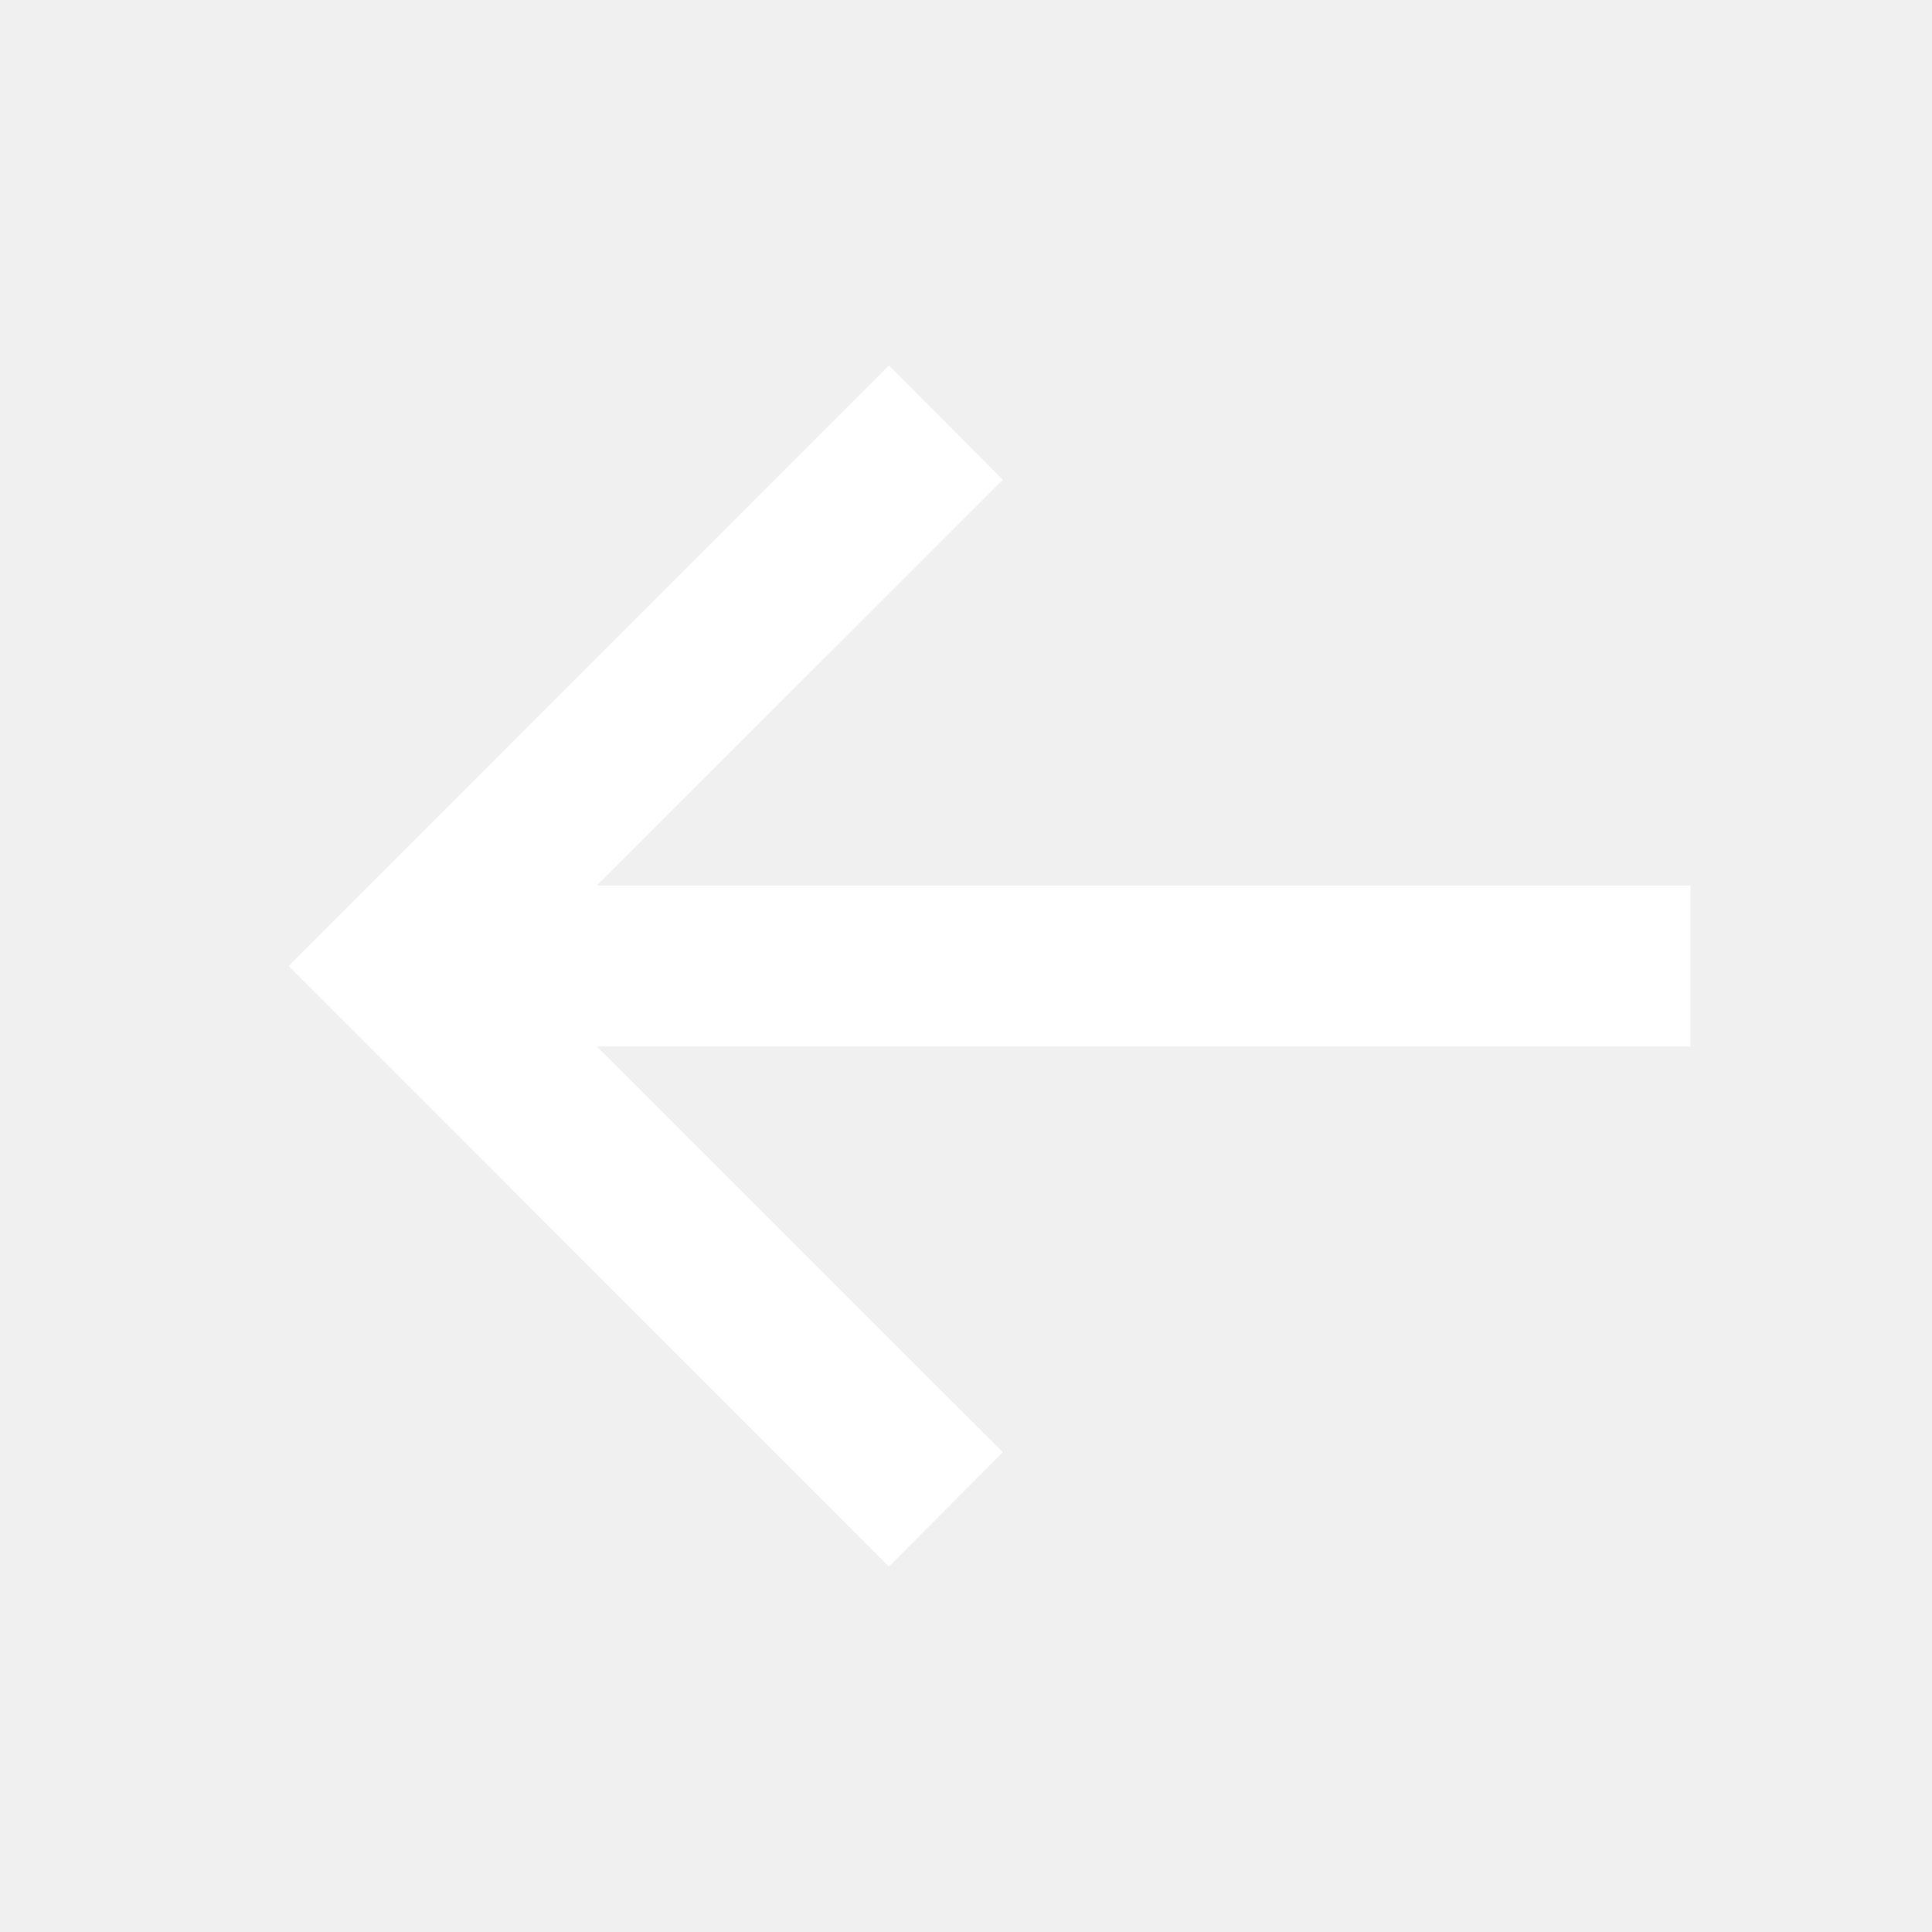
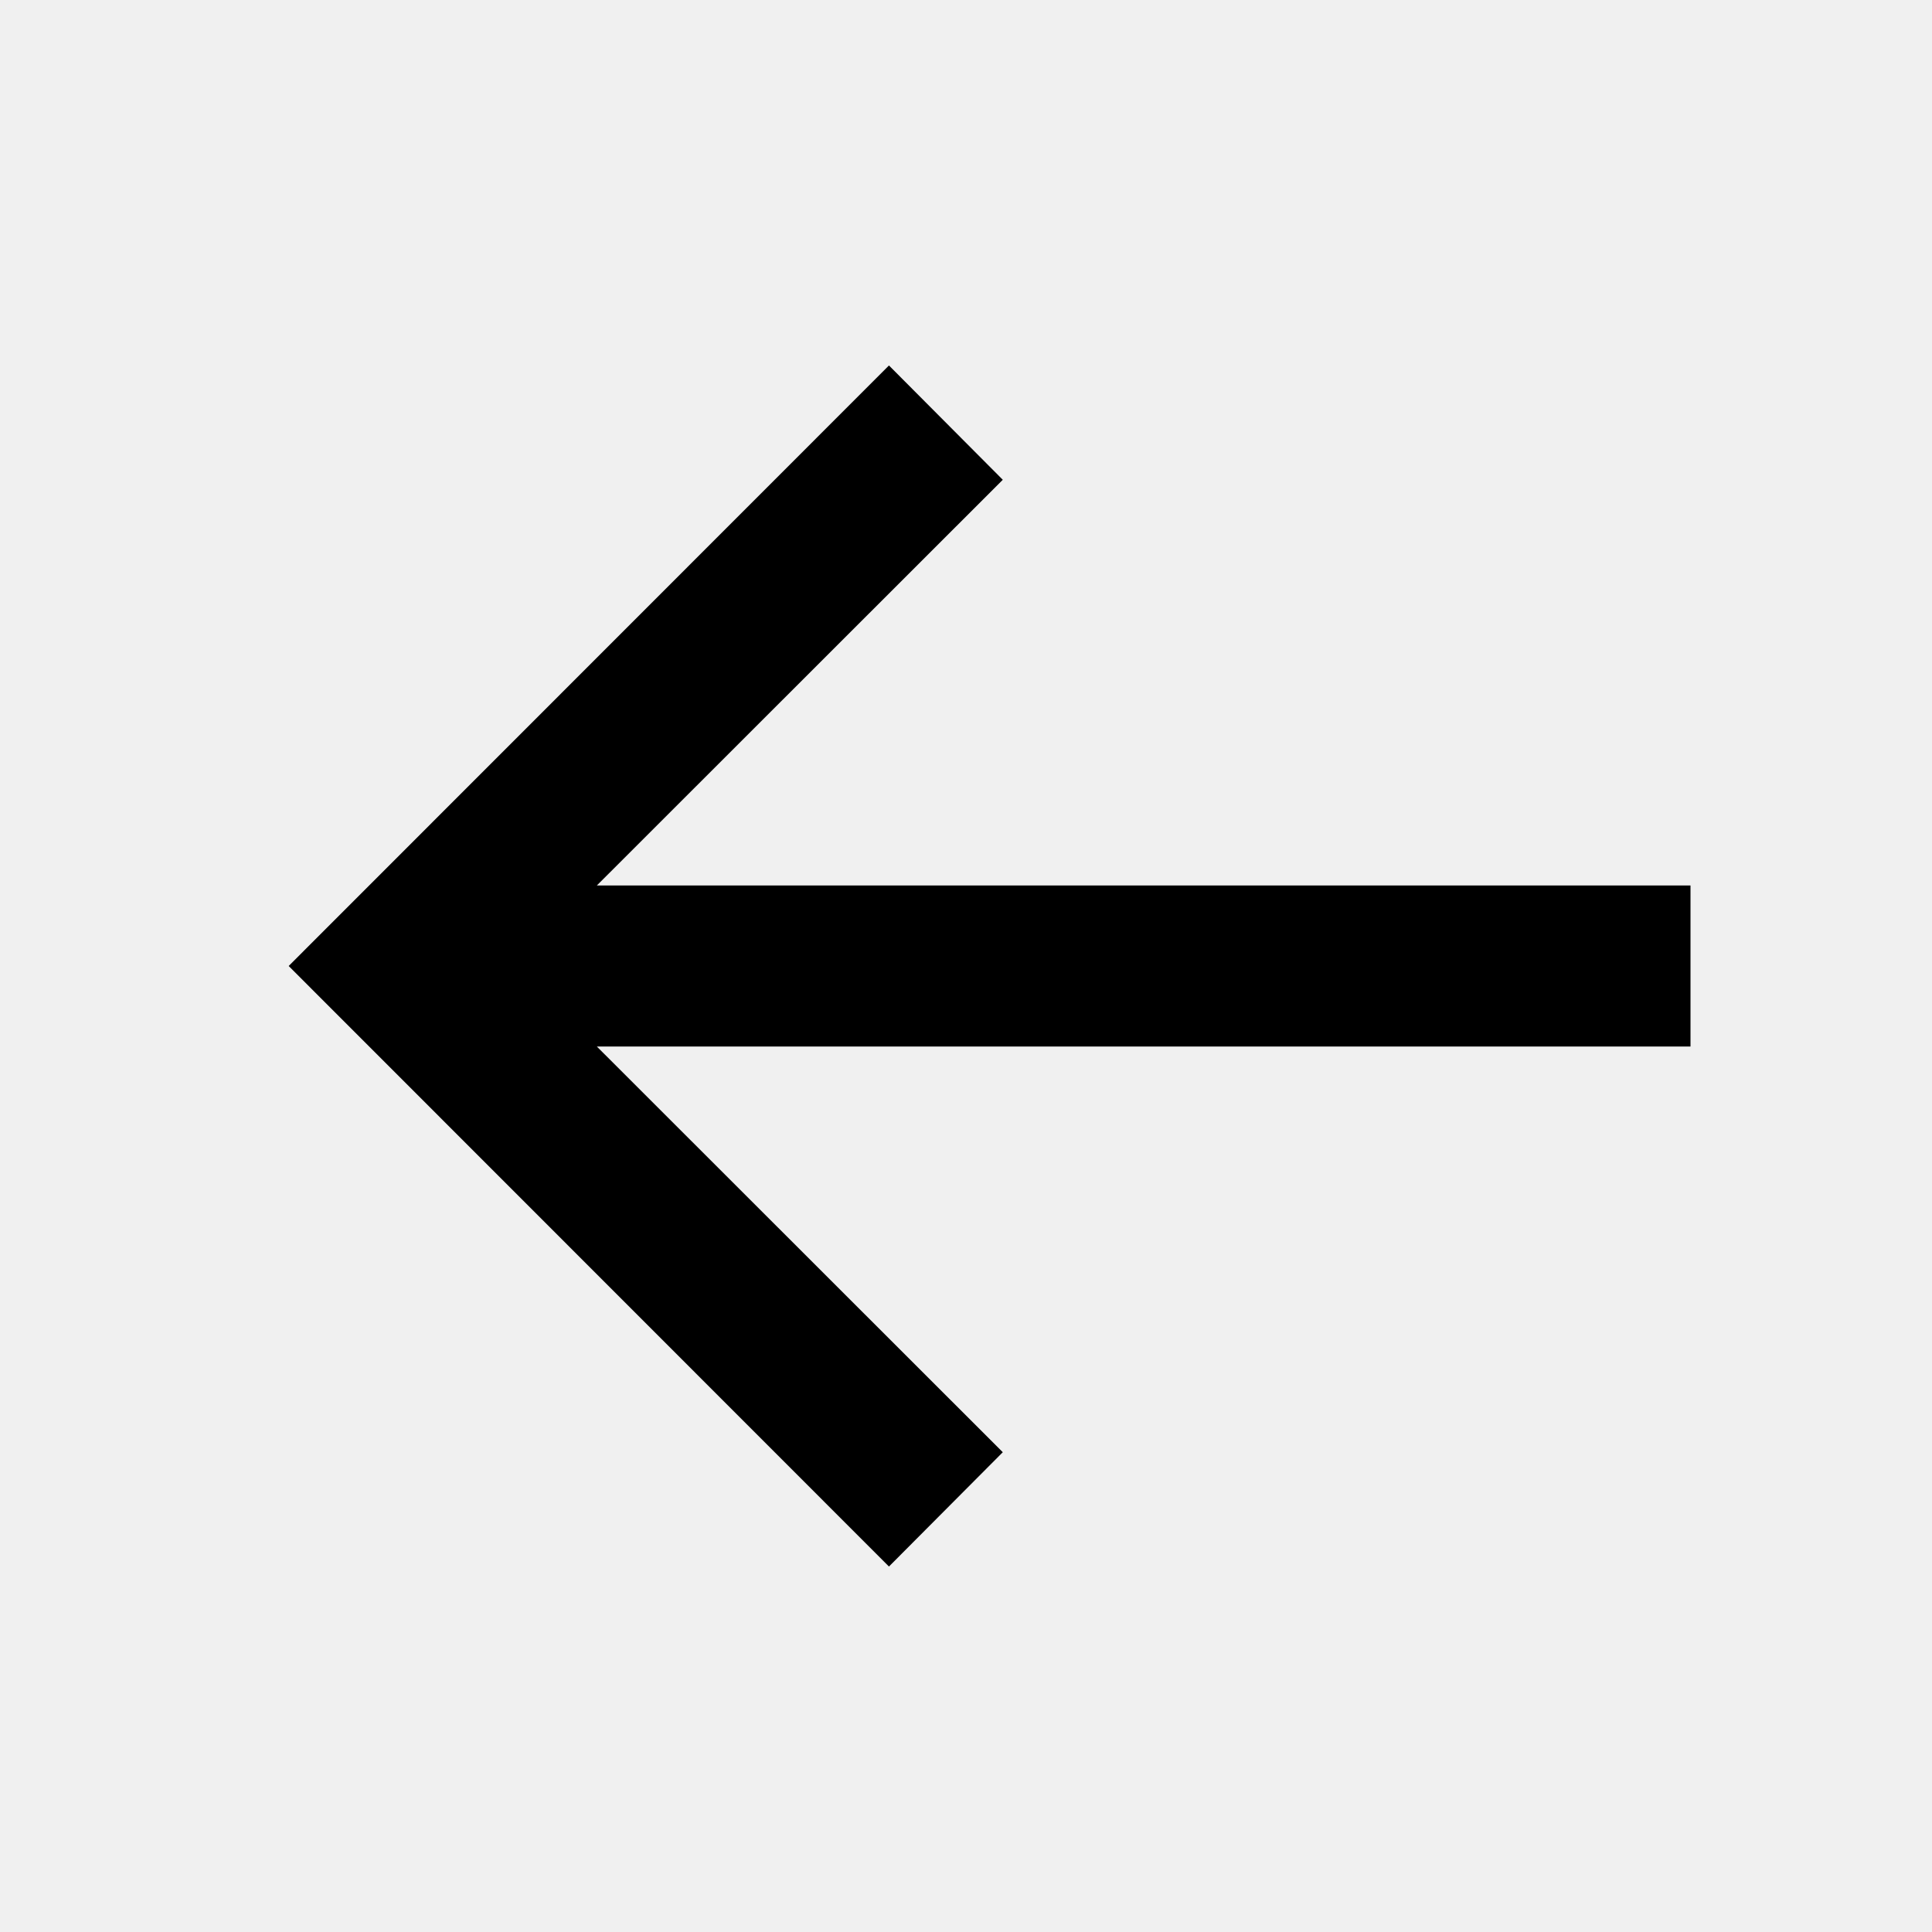
- <svg viewBox="0 0 24 24" aria-hidden="true" class="r-4qtqp9 r-yyyyoo r-dnmrzs r-bnwqim r-lrvibr r-m6rgpd r-z80fyv r-19wmn03 r-1otekoa">
+ <svg viewBox="0 0 24 24" aria-hidden="true" className="fill-white r-4qtqp9 r-yyyyoo r-dnmrzs r-bnwqim r-lrvibr r-m6rgpd r-z80fyv r-19wmn03 r-1otekoa">
  <g>
-     <path d="M7.414 13l5.043 5.04-1.414 1.42L3.586 12l7.457-7.46 1.414 1.42L7.414 11H21v2H7.414z" fill="white" />
+     <path d="M7.414 13l5.043 5.04-1.414 1.42L3.586 12l7.457-7.46 1.414 1.42L7.414 11H21v2H7.414z" />
  </g>
</svg>
